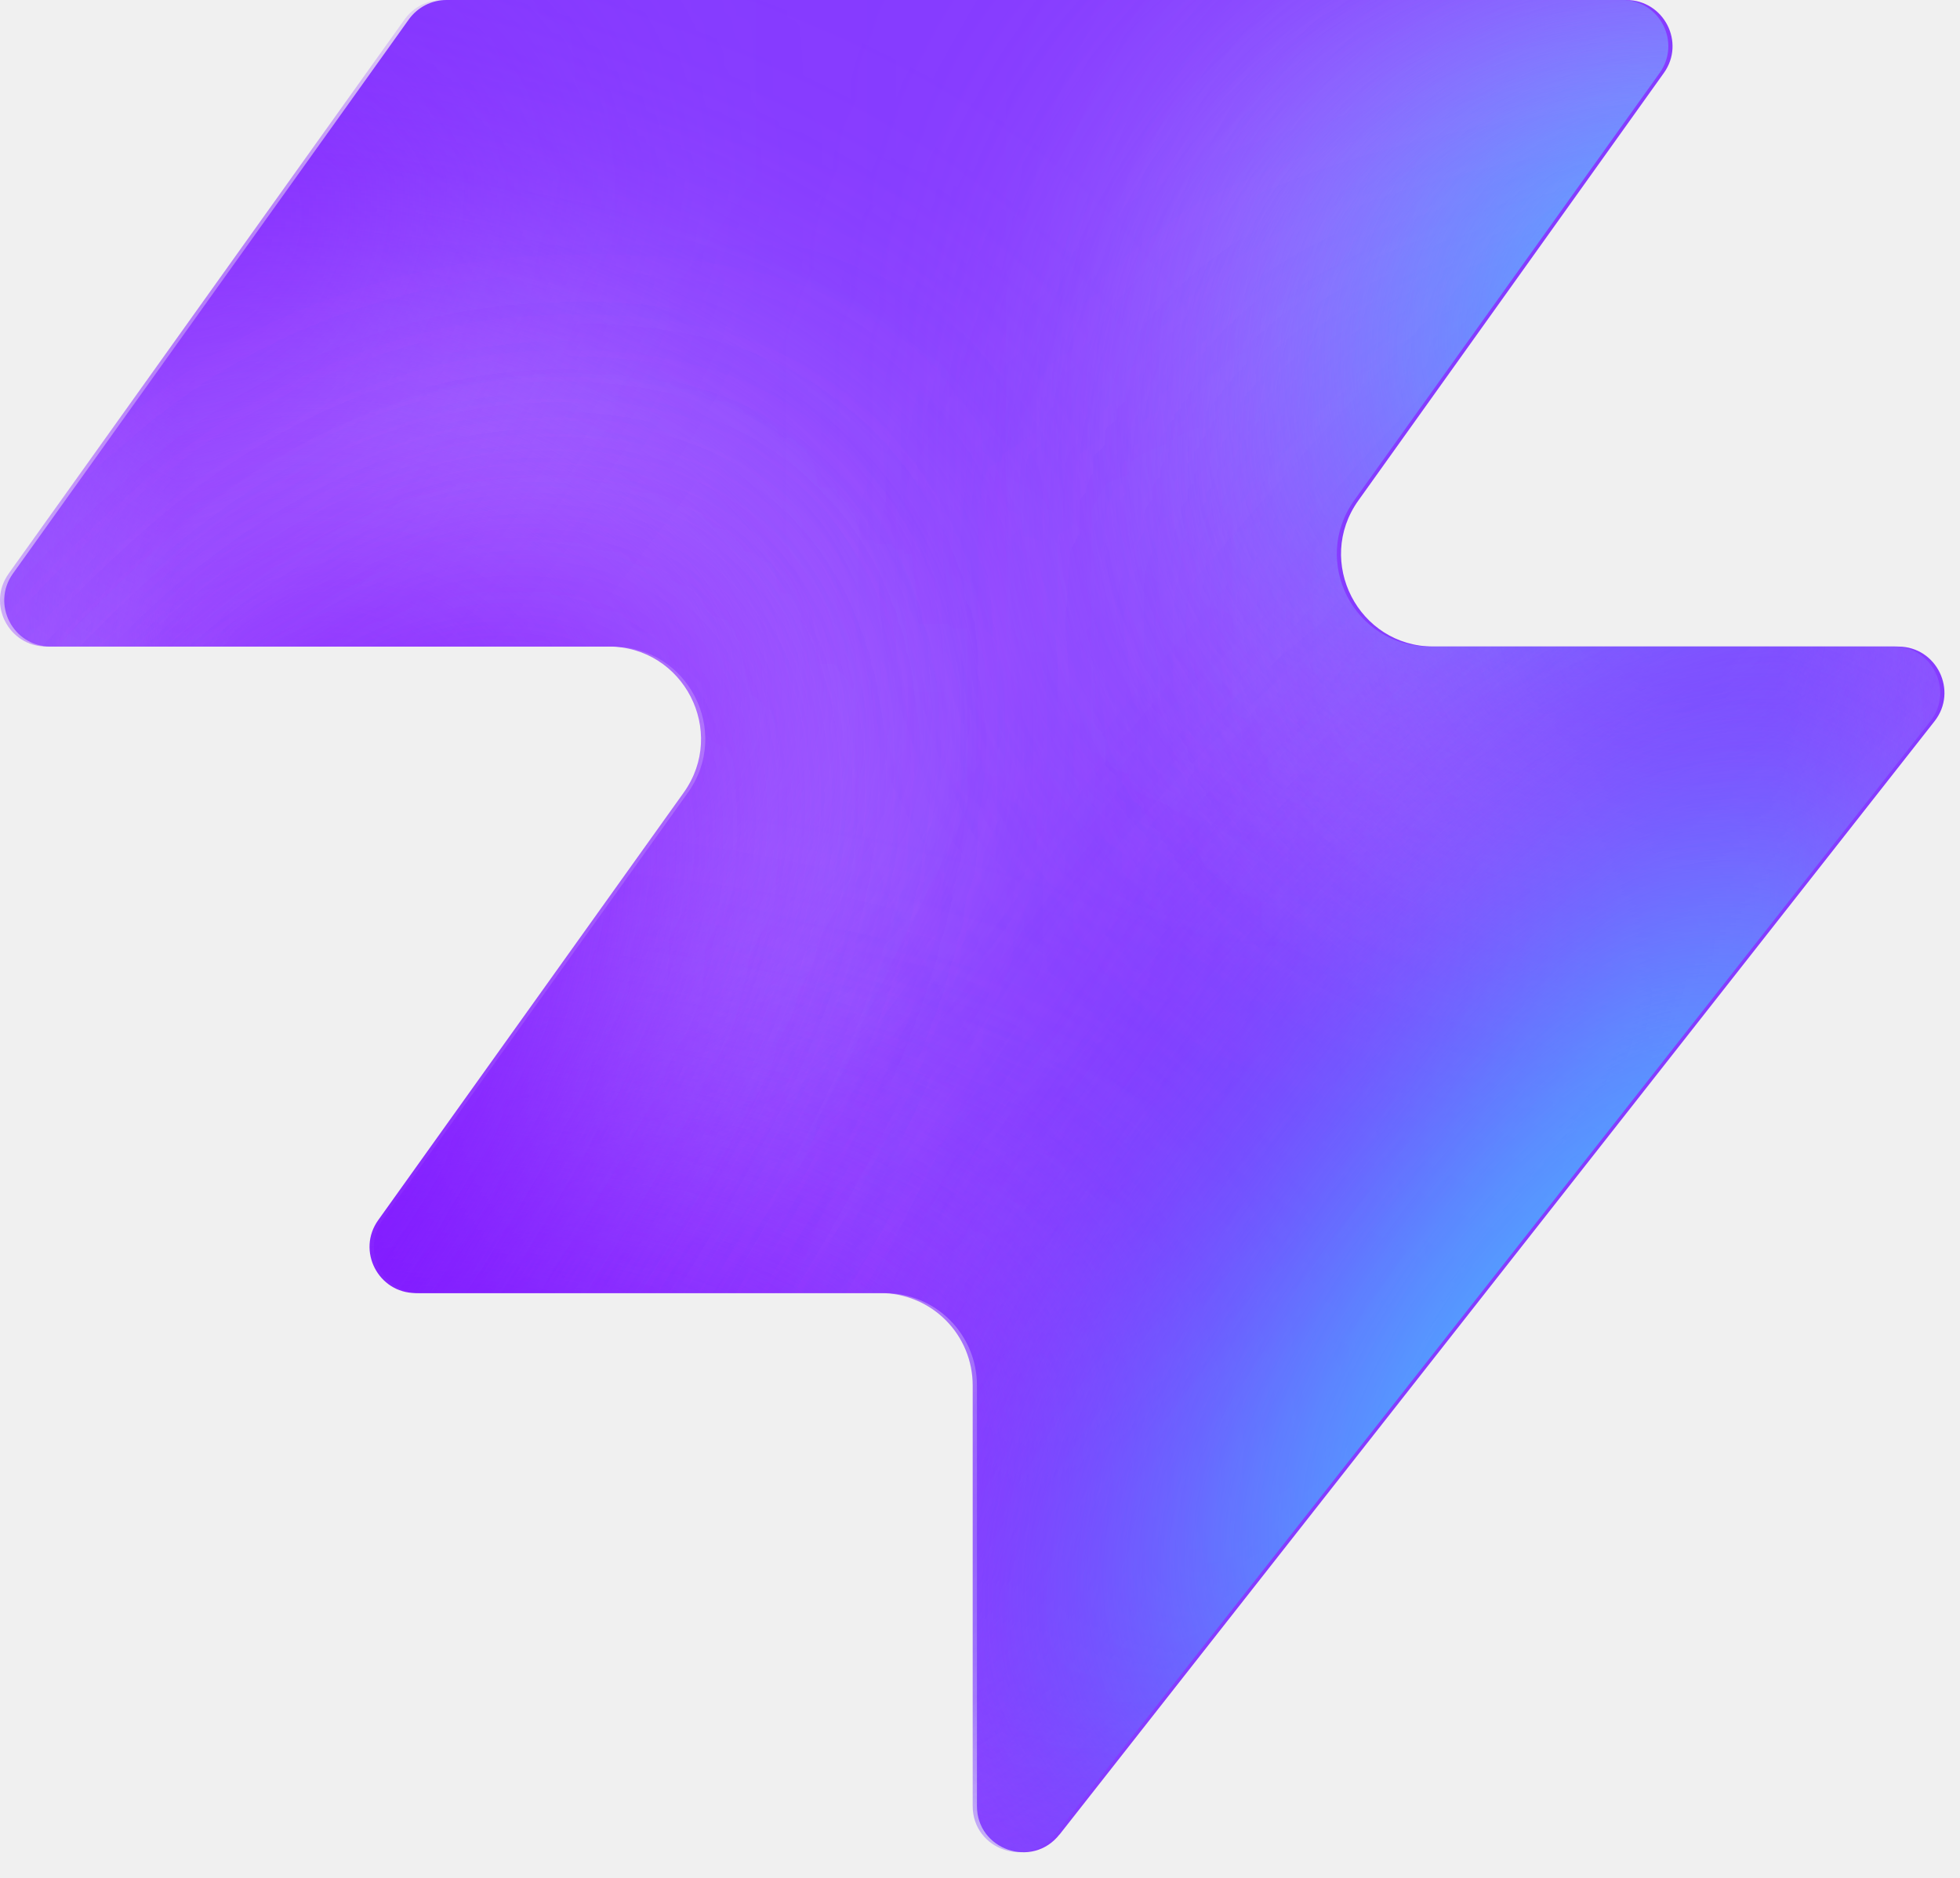
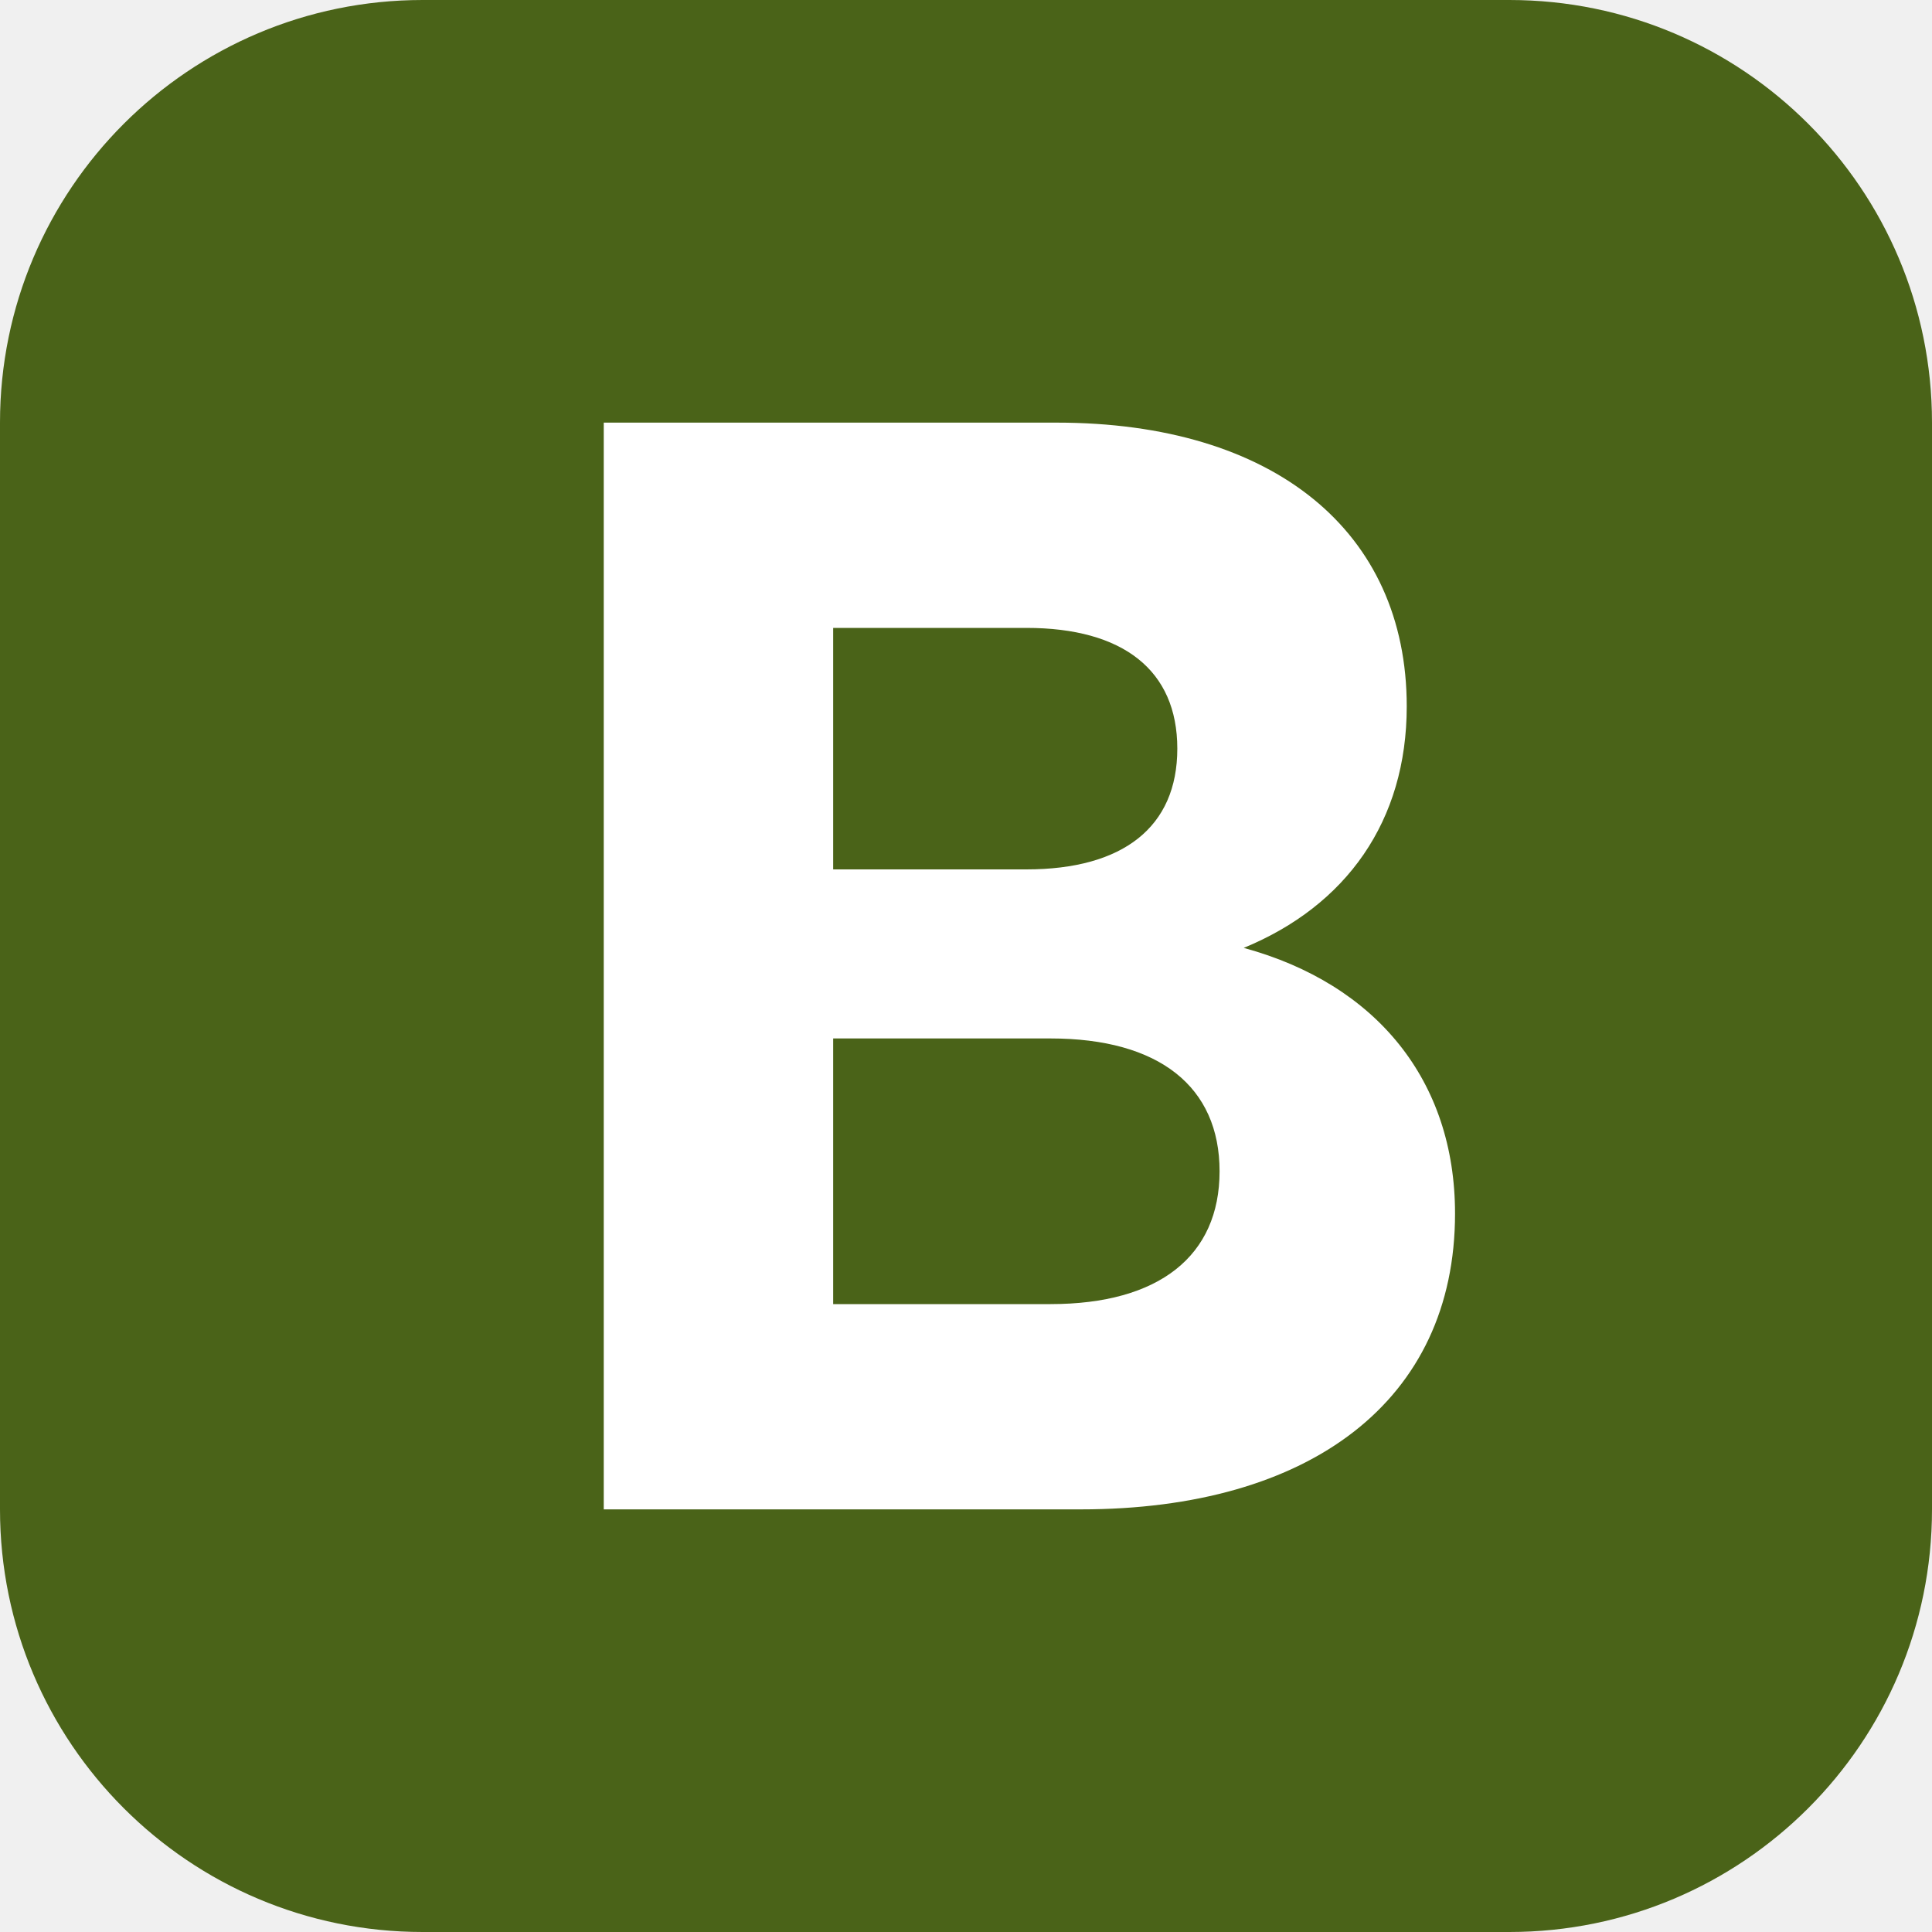
- <svg xmlns="http://www.w3.org/2000/svg" width="48" height="46" fill="none" viewBox="0 0 48 46">
-   <path fill="#863bff" d="M25.946 44.938c-.664.845-2.021.375-2.021-.698V33.937a2.26 2.26 0 0 0-2.262-2.262H10.287c-.92 0-1.456-1.04-.92-1.788l7.48-10.471c1.07-1.497 0-3.578-1.842-3.578H1.237c-.92 0-1.456-1.04-.92-1.788L10.013.474c.214-.297.556-.474.92-.474h28.894c.92 0 1.456 1.04.92 1.788l-7.48 10.471c-1.07 1.498 0 3.579 1.842 3.579h11.377c.943 0 1.473 1.088.89 1.83L25.947 44.94z" style="fill:#863bff;fill:color(display-p3 .525 .23 1);fill-opacity:1" />
-   <mask id="a" width="48" height="46" x="0" y="0" maskUnits="userSpaceOnUse" style="mask-type:alpha">
-     <path fill="#000" d="M25.842 44.938c-.664.844-2.021.375-2.021-.698V33.937a2.26 2.26 0 0 0-2.262-2.262H10.183c-.92 0-1.456-1.04-.92-1.788l7.48-10.471c1.07-1.498 0-3.579-1.842-3.579H1.133c-.92 0-1.456-1.04-.92-1.787L9.91.473c.214-.297.556-.474.92-.474h28.894c.92 0 1.456 1.04.92 1.788l-7.48 10.471c-1.07 1.498 0 3.578 1.842 3.578h11.377c.943 0 1.473 1.088.89 1.832L25.843 44.94z" style="fill:#000;fill-opacity:1" />
-   </mask>
-   <g mask="url(#a)">
-     <g filter="url(#b)">
-       <ellipse cx="5.508" cy="14.704" fill="#ede6ff" rx="5.508" ry="14.704" style="fill:#ede6ff;fill:color(display-p3 .927 .903 1);fill-opacity:1" transform="matrix(.00324 1 1 -.00324 -4.47 31.516)" />
-     </g>
-     <g filter="url(#c)">
-       <ellipse cx="10.399" cy="29.851" fill="#ede6ff" rx="10.399" ry="29.851" style="fill:#ede6ff;fill:color(display-p3 .927 .903 1);fill-opacity:1" transform="matrix(.00324 1 1 -.00324 -39.328 7.883)" />
-     </g>
-     <g filter="url(#d)">
-       <ellipse cx="5.508" cy="30.487" fill="#7e14ff" rx="5.508" ry="30.487" style="fill:#7e14ff;fill:color(display-p3 .492 .077 1);fill-opacity:1" transform="rotate(89.814 -25.913 -14.639)scale(1 -1)" />
-     </g>
-     <g filter="url(#e)">
-       <ellipse cx="5.508" cy="30.599" fill="#7e14ff" rx="5.508" ry="30.599" style="fill:#7e14ff;fill:color(display-p3 .492 .077 1);fill-opacity:1" transform="rotate(89.814 -32.644 -3.334)scale(1 -1)" />
-     </g>
-     <g filter="url(#f)">
-       <ellipse cx="5.508" cy="30.599" fill="#7e14ff" rx="5.508" ry="30.599" style="fill:#7e14ff;fill:color(display-p3 .492 .077 1);fill-opacity:1" transform="matrix(.00324 1 1 -.00324 -34.34 30.47)" />
-     </g>
-     <g filter="url(#g)">
-       <ellipse cx="14.072" cy="22.078" fill="#ede6ff" rx="14.072" ry="22.078" style="fill:#ede6ff;fill:color(display-p3 .927 .903 1);fill-opacity:1" transform="rotate(93.35 24.506 48.493)scale(-1 1)" />
-     </g>
-     <g filter="url(#h)">
-       <ellipse cx="3.47" cy="21.501" fill="#7e14ff" rx="3.47" ry="21.501" style="fill:#7e14ff;fill:color(display-p3 .492 .077 1);fill-opacity:1" transform="rotate(89.009 28.708 47.59)scale(-1 1)" />
-     </g>
-     <g filter="url(#i)">
-       <ellipse cx="3.47" cy="21.501" fill="#7e14ff" rx="3.47" ry="21.501" style="fill:#7e14ff;fill:color(display-p3 .492 .077 1);fill-opacity:1" transform="rotate(89.009 28.708 47.59)scale(-1 1)" />
-     </g>
-     <g filter="url(#j)">
-       <ellipse cx=".387" cy="8.972" fill="#7e14ff" rx="4.407" ry="29.108" style="fill:#7e14ff;fill:color(display-p3 .492 .077 1);fill-opacity:1" transform="rotate(39.51 .387 8.972)" />
-     </g>
-     <g filter="url(#k)">
-       <ellipse cx="47.523" cy="-6.092" fill="#7e14ff" rx="4.407" ry="29.108" style="fill:#7e14ff;fill:color(display-p3 .492 .077 1);fill-opacity:1" transform="rotate(37.892 47.523 -6.092)" />
-     </g>
-     <g filter="url(#l)">
-       <ellipse cx="41.412" cy="6.333" fill="#47bfff" rx="5.971" ry="9.665" style="fill:#47bfff;fill:color(display-p3 .28 .748 1);fill-opacity:1" transform="rotate(37.892 41.412 6.333)" />
-     </g>
-     <g filter="url(#m)">
-       <ellipse cx="-1.879" cy="38.332" fill="#7e14ff" rx="4.407" ry="29.108" style="fill:#7e14ff;fill:color(display-p3 .492 .077 1);fill-opacity:1" transform="rotate(37.892 -1.88 38.332)" />
-     </g>
-     <g filter="url(#n)">
-       <ellipse cx="-1.879" cy="38.332" fill="#7e14ff" rx="4.407" ry="29.108" style="fill:#7e14ff;fill:color(display-p3 .492 .077 1);fill-opacity:1" transform="rotate(37.892 -1.88 38.332)" />
-     </g>
-     <g filter="url(#o)">
-       <ellipse cx="35.651" cy="29.907" fill="#7e14ff" rx="4.407" ry="29.108" style="fill:#7e14ff;fill:color(display-p3 .492 .077 1);fill-opacity:1" transform="rotate(37.892 35.651 29.907)" />
-     </g>
-     <g filter="url(#p)">
-       <ellipse cx="38.418" cy="32.4" fill="#47bfff" rx="5.971" ry="15.297" style="fill:#47bfff;fill:color(display-p3 .28 .748 1);fill-opacity:1" transform="rotate(37.892 38.418 32.4)" />
-     </g>
-   </g>
-   <defs>
-     <filter id="b" width="60.045" height="41.654" x="-19.77" y="16.149" color-interpolation-filters="sRGB" filterUnits="userSpaceOnUse">
-       <feFlood flood-opacity="0" result="BackgroundImageFix" />
-       <feBlend in="SourceGraphic" in2="BackgroundImageFix" result="shape" />
-       <feGaussianBlur result="effect1_foregroundBlur_2002_17158" stdDeviation="7.659" />
-     </filter>
-     <filter id="c" width="90.34" height="51.437" x="-54.613" y="-7.533" color-interpolation-filters="sRGB" filterUnits="userSpaceOnUse">
-       <feFlood flood-opacity="0" result="BackgroundImageFix" />
-       <feBlend in="SourceGraphic" in2="BackgroundImageFix" result="shape" />
-       <feGaussianBlur result="effect1_foregroundBlur_2002_17158" stdDeviation="7.659" />
-     </filter>
-     <filter id="d" width="79.355" height="29.4" x="-49.64" y="2.03" color-interpolation-filters="sRGB" filterUnits="userSpaceOnUse">
-       <feFlood flood-opacity="0" result="BackgroundImageFix" />
-       <feBlend in="SourceGraphic" in2="BackgroundImageFix" result="shape" />
-       <feGaussianBlur result="effect1_foregroundBlur_2002_17158" stdDeviation="4.596" />
-     </filter>
-     <filter id="e" width="79.579" height="29.4" x="-45.045" y="20.029" color-interpolation-filters="sRGB" filterUnits="userSpaceOnUse">
-       <feFlood flood-opacity="0" result="BackgroundImageFix" />
-       <feBlend in="SourceGraphic" in2="BackgroundImageFix" result="shape" />
-       <feGaussianBlur result="effect1_foregroundBlur_2002_17158" stdDeviation="4.596" />
-     </filter>
-     <filter id="f" width="79.579" height="29.4" x="-43.513" y="21.178" color-interpolation-filters="sRGB" filterUnits="userSpaceOnUse">
-       <feFlood flood-opacity="0" result="BackgroundImageFix" />
-       <feBlend in="SourceGraphic" in2="BackgroundImageFix" result="shape" />
-       <feGaussianBlur result="effect1_foregroundBlur_2002_17158" stdDeviation="4.596" />
-     </filter>
-     <filter id="g" width="74.749" height="58.852" x="15.756" y="-17.901" color-interpolation-filters="sRGB" filterUnits="userSpaceOnUse">
-       <feFlood flood-opacity="0" result="BackgroundImageFix" />
-       <feBlend in="SourceGraphic" in2="BackgroundImageFix" result="shape" />
-       <feGaussianBlur result="effect1_foregroundBlur_2002_17158" stdDeviation="7.659" />
-     </filter>
-     <filter id="h" width="61.377" height="25.362" x="23.548" y="2.284" color-interpolation-filters="sRGB" filterUnits="userSpaceOnUse">
-       <feFlood flood-opacity="0" result="BackgroundImageFix" />
-       <feBlend in="SourceGraphic" in2="BackgroundImageFix" result="shape" />
-       <feGaussianBlur result="effect1_foregroundBlur_2002_17158" stdDeviation="4.596" />
-     </filter>
-     <filter id="i" width="61.377" height="25.362" x="23.548" y="2.284" color-interpolation-filters="sRGB" filterUnits="userSpaceOnUse">
-       <feFlood flood-opacity="0" result="BackgroundImageFix" />
-       <feBlend in="SourceGraphic" in2="BackgroundImageFix" result="shape" />
-       <feGaussianBlur result="effect1_foregroundBlur_2002_17158" stdDeviation="4.596" />
-     </filter>
-     <filter id="j" width="56.045" height="63.649" x="-27.636" y="-22.853" color-interpolation-filters="sRGB" filterUnits="userSpaceOnUse">
-       <feFlood flood-opacity="0" result="BackgroundImageFix" />
-       <feBlend in="SourceGraphic" in2="BackgroundImageFix" result="shape" />
-       <feGaussianBlur result="effect1_foregroundBlur_2002_17158" stdDeviation="4.596" />
-     </filter>
-     <filter id="k" width="54.814" height="64.646" x="20.116" y="-38.415" color-interpolation-filters="sRGB" filterUnits="userSpaceOnUse">
-       <feFlood flood-opacity="0" result="BackgroundImageFix" />
-       <feBlend in="SourceGraphic" in2="BackgroundImageFix" result="shape" />
-       <feGaussianBlur result="effect1_foregroundBlur_2002_17158" stdDeviation="4.596" />
-     </filter>
-     <filter id="l" width="33.541" height="35.313" x="24.641" y="-11.323" color-interpolation-filters="sRGB" filterUnits="userSpaceOnUse">
-       <feFlood flood-opacity="0" result="BackgroundImageFix" />
-       <feBlend in="SourceGraphic" in2="BackgroundImageFix" result="shape" />
-       <feGaussianBlur result="effect1_foregroundBlur_2002_17158" stdDeviation="4.596" />
-     </filter>
-     <filter id="m" width="54.814" height="64.646" x="-29.286" y="6.009" color-interpolation-filters="sRGB" filterUnits="userSpaceOnUse">
-       <feFlood flood-opacity="0" result="BackgroundImageFix" />
-       <feBlend in="SourceGraphic" in2="BackgroundImageFix" result="shape" />
-       <feGaussianBlur result="effect1_foregroundBlur_2002_17158" stdDeviation="4.596" />
-     </filter>
-     <filter id="n" width="54.814" height="64.646" x="-29.286" y="6.009" color-interpolation-filters="sRGB" filterUnits="userSpaceOnUse">
-       <feFlood flood-opacity="0" result="BackgroundImageFix" />
-       <feBlend in="SourceGraphic" in2="BackgroundImageFix" result="shape" />
-       <feGaussianBlur result="effect1_foregroundBlur_2002_17158" stdDeviation="4.596" />
-     </filter>
-     <filter id="o" width="54.814" height="64.646" x="8.244" y="-2.416" color-interpolation-filters="sRGB" filterUnits="userSpaceOnUse">
-       <feFlood flood-opacity="0" result="BackgroundImageFix" />
-       <feBlend in="SourceGraphic" in2="BackgroundImageFix" result="shape" />
-       <feGaussianBlur result="effect1_foregroundBlur_2002_17158" stdDeviation="4.596" />
-     </filter>
-     <filter id="p" width="39.409" height="43.623" x="18.713" y="10.588" color-interpolation-filters="sRGB" filterUnits="userSpaceOnUse">
-       <feFlood flood-opacity="0" result="BackgroundImageFix" />
-       <feBlend in="SourceGraphic" in2="BackgroundImageFix" result="shape" />
-       <feGaussianBlur result="effect1_foregroundBlur_2002_17158" stdDeviation="4.596" />
-     </filter>
-   </defs>
+ <svg xmlns="http://www.w3.org/2000/svg" viewBox="0 0 32 32">
+   <rect width="32" height="32" rx="7" fill="#4a6318" />
+   <path fill="#fff" d="M10 7h7.5c3.6 0 5.8 1.8 5.8 4.7 0 1.9-1 3.3-2.7 4 2.2.6 3.5 2.2 3.5 4.4 0 3.1-2.4 4.9-6.2 4.9H10V7Zm7 7.4c1.6 0 2.5-.7 2.5-2s-.9-2-2.5-2h-3.2v4H17Zm.4 7.2c1.8 0 2.8-.8 2.8-2.2s-1-2.2-2.8-2.2h-3.6v4.4h3.6Z" />
</svg>
